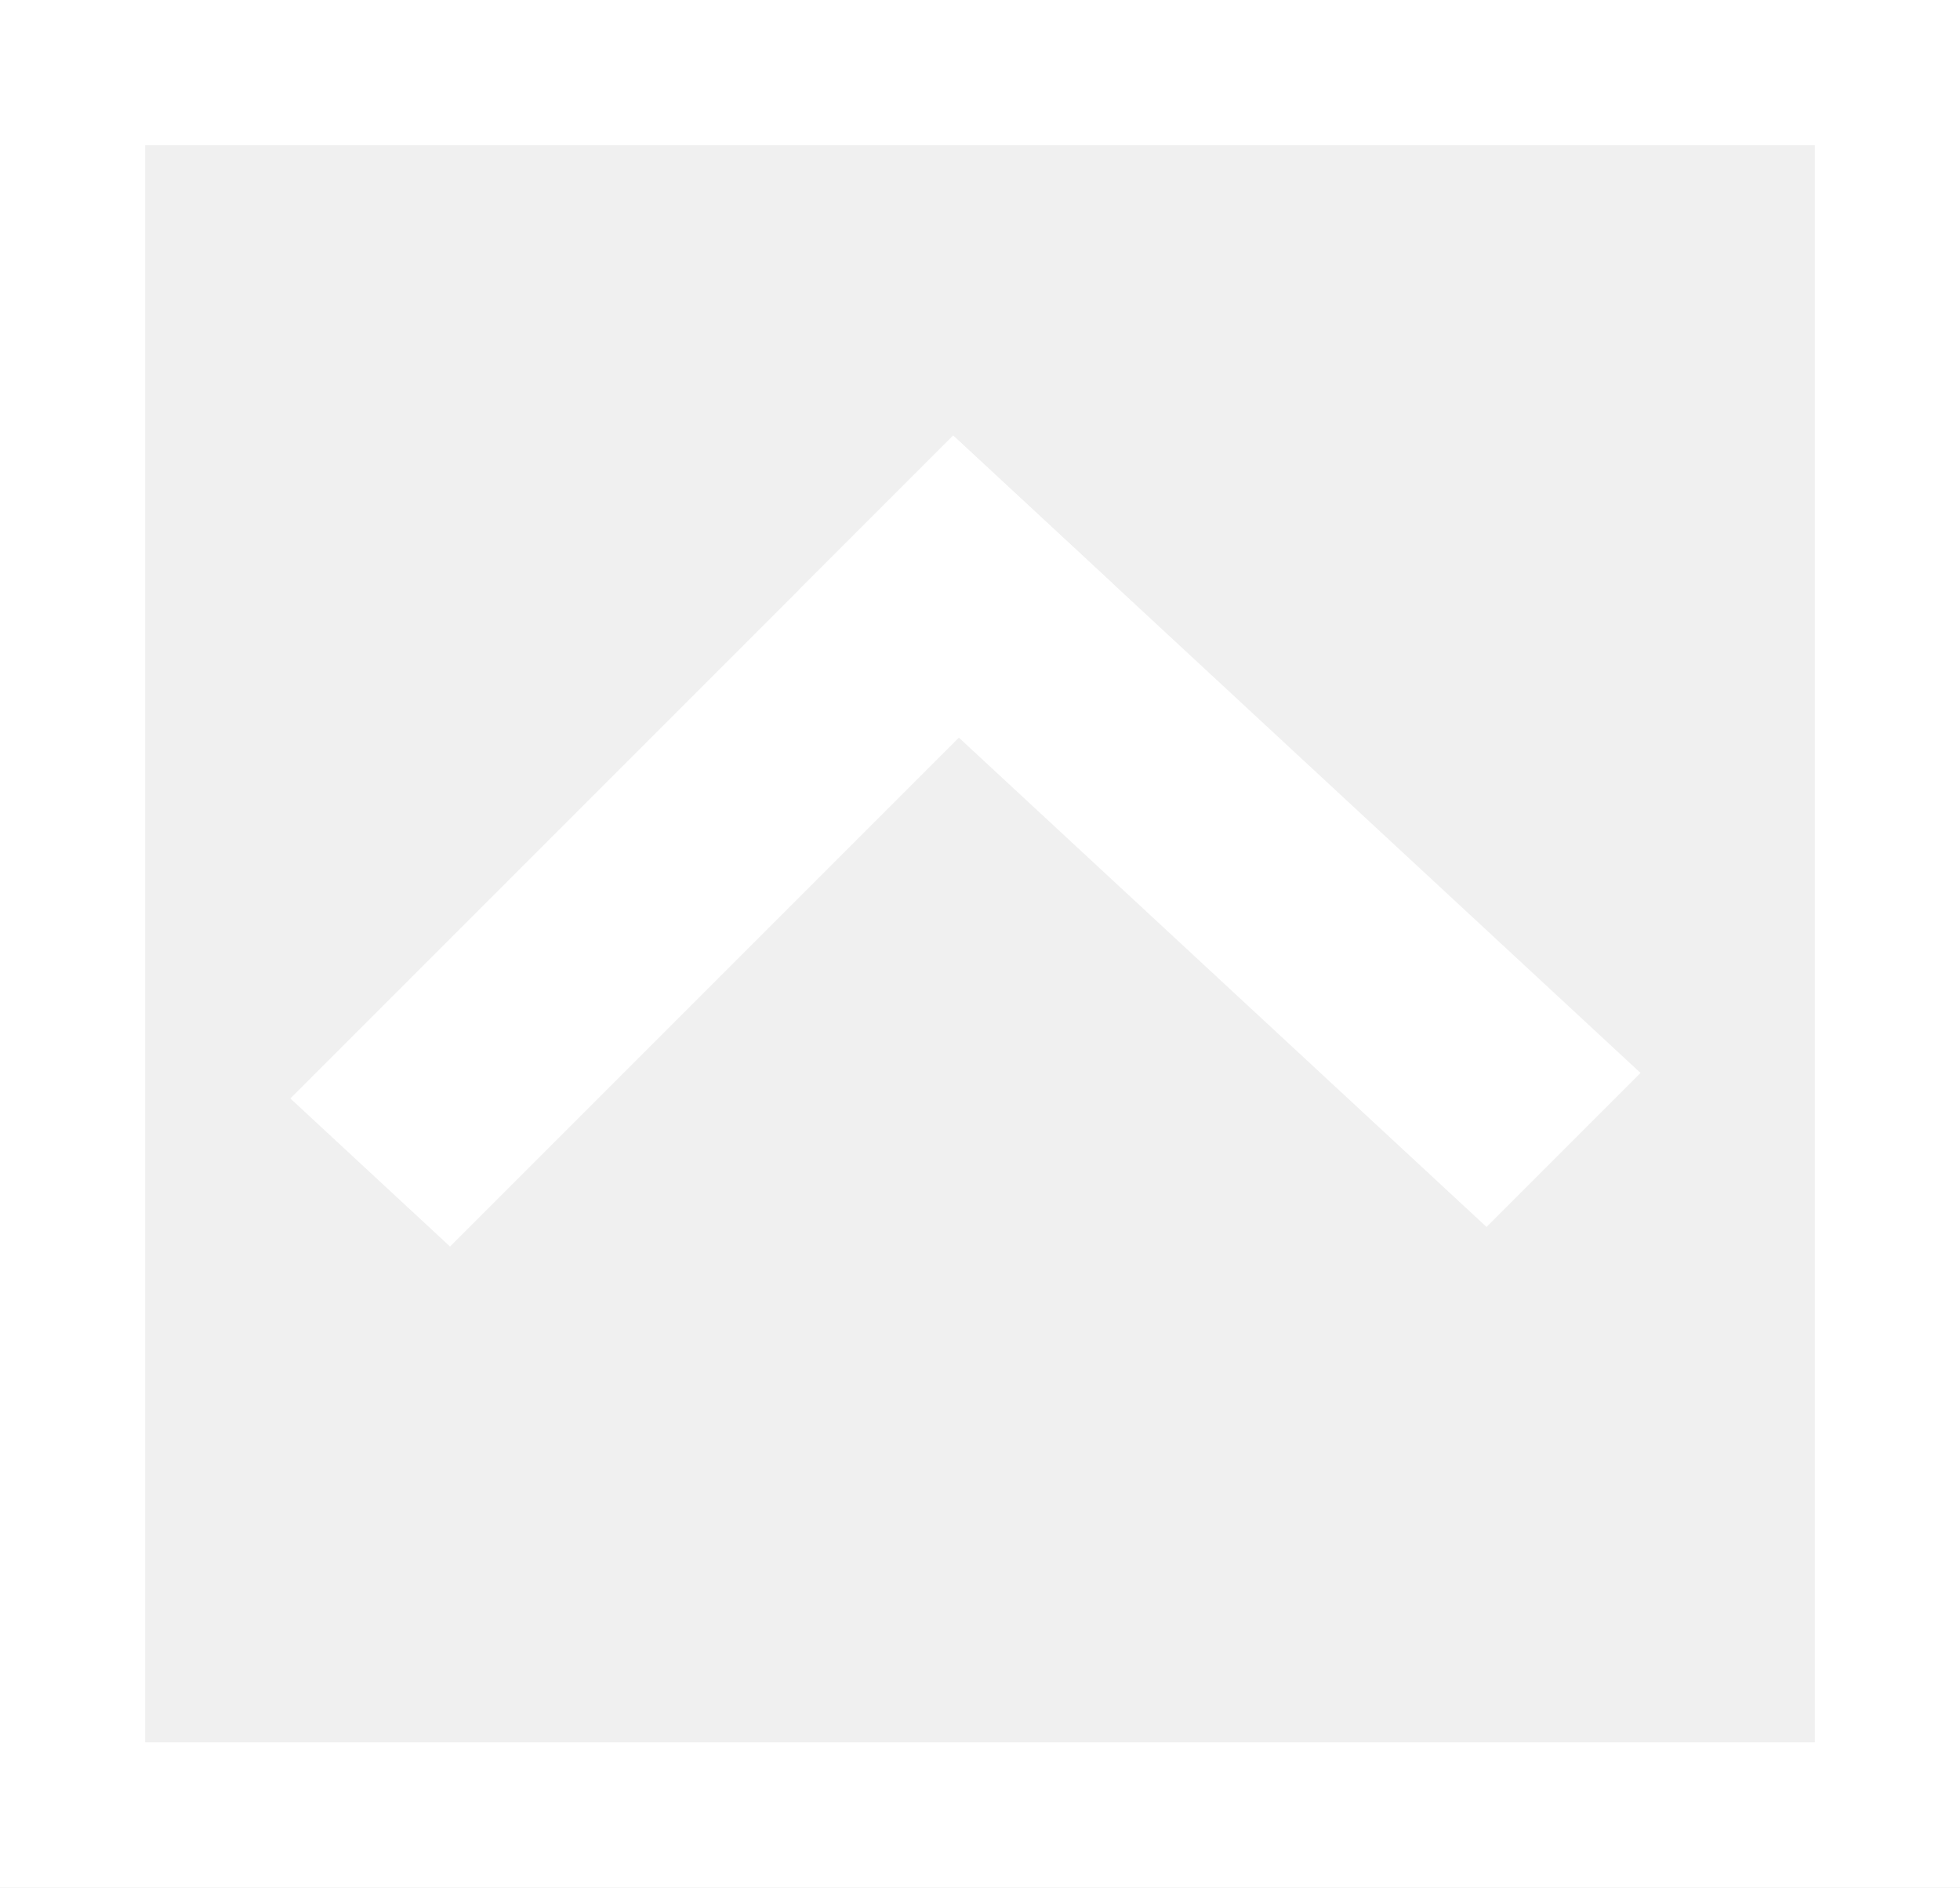
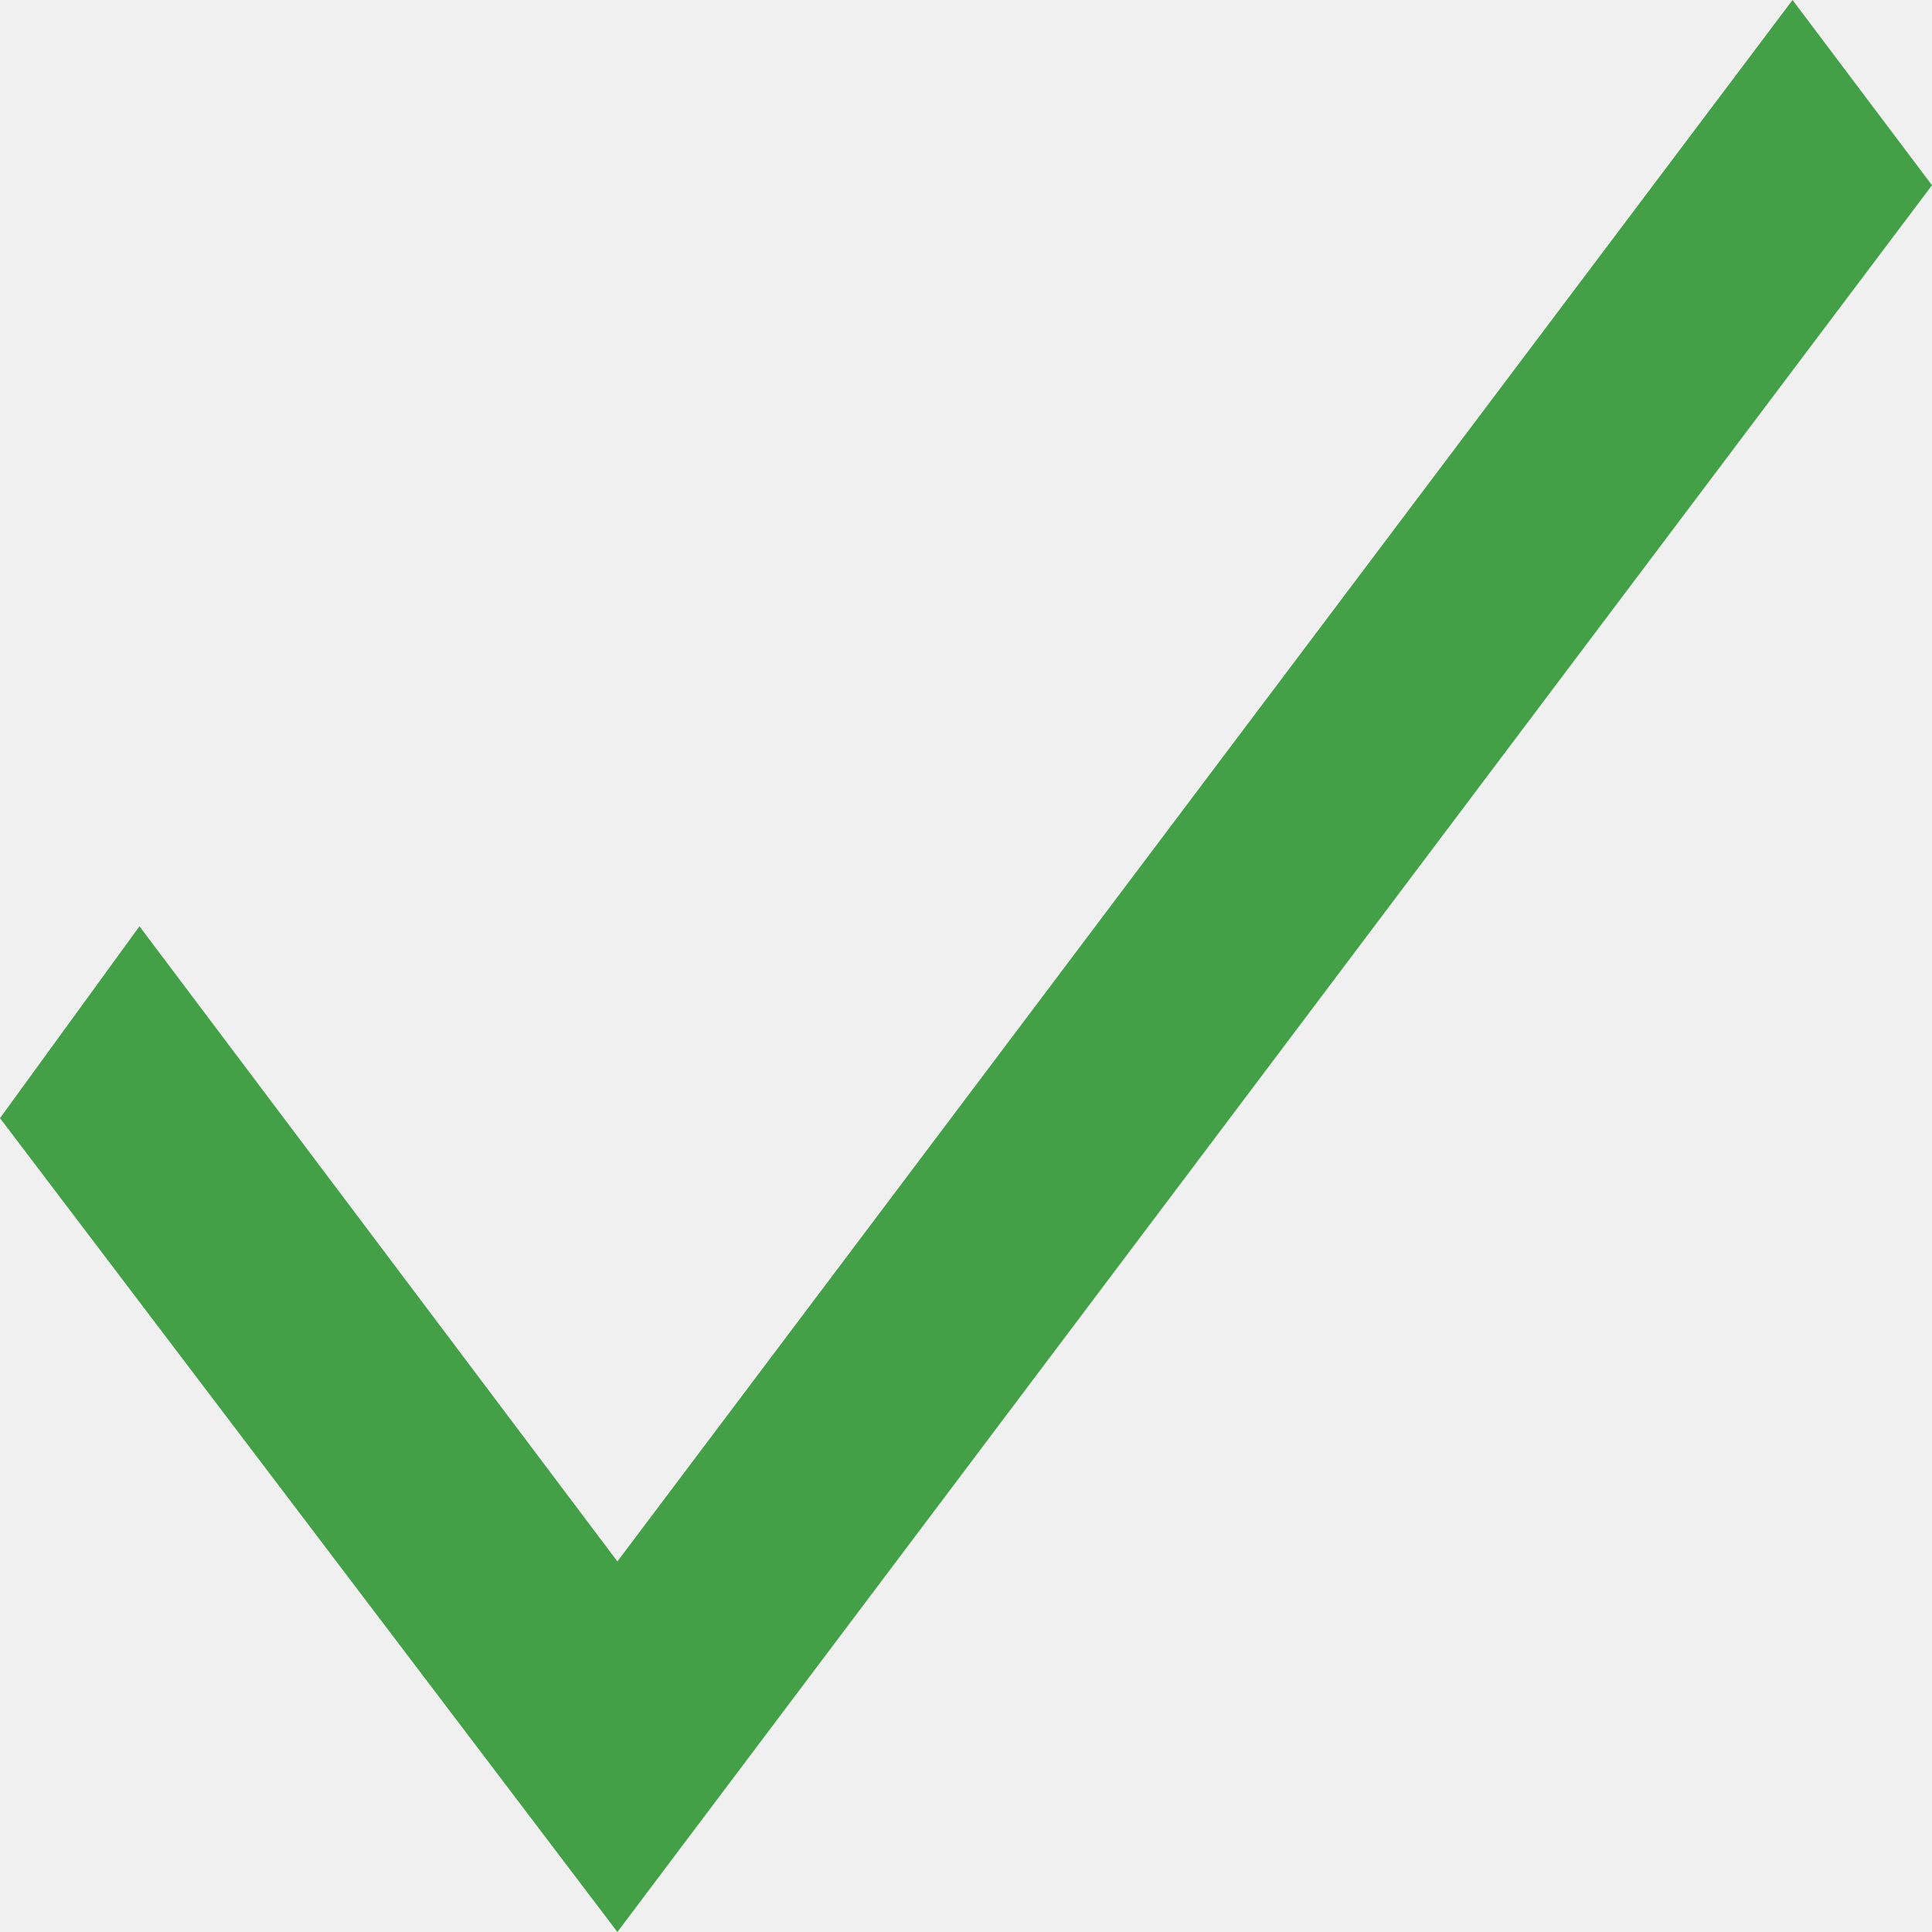
- <svg xmlns="http://www.w3.org/2000/svg" width="27" height="26" viewBox="0 0 27 26" fill="none">
-   <rect x="1" y="1" width="25" height="24" stroke="white" stroke-width="2" />
-   <line y1="-1.5" x2="12.913" y2="-1.5" transform="matrix(-0.733277 -0.67993 0.707107 -0.707107 22.5991 14.7795)" stroke="white" stroke-width="3" />
-   <line y1="-1.5" x2="12.913" y2="-1.5" transform="matrix(-0.707107 0.707107 -0.733277 -0.67993 13.1306 6)" stroke="white" stroke-width="3" />
+ <svg xmlns="http://www.w3.org/2000/svg" width="16" height="16" viewBox="0 0 16 16" fill="none">
+   <path d="M14.845 0L5.113 12.931L1.155 7.671L0 9.26L5.113 16L16 1.534L14.845 0Z" fill="#43A047" />
</svg>
